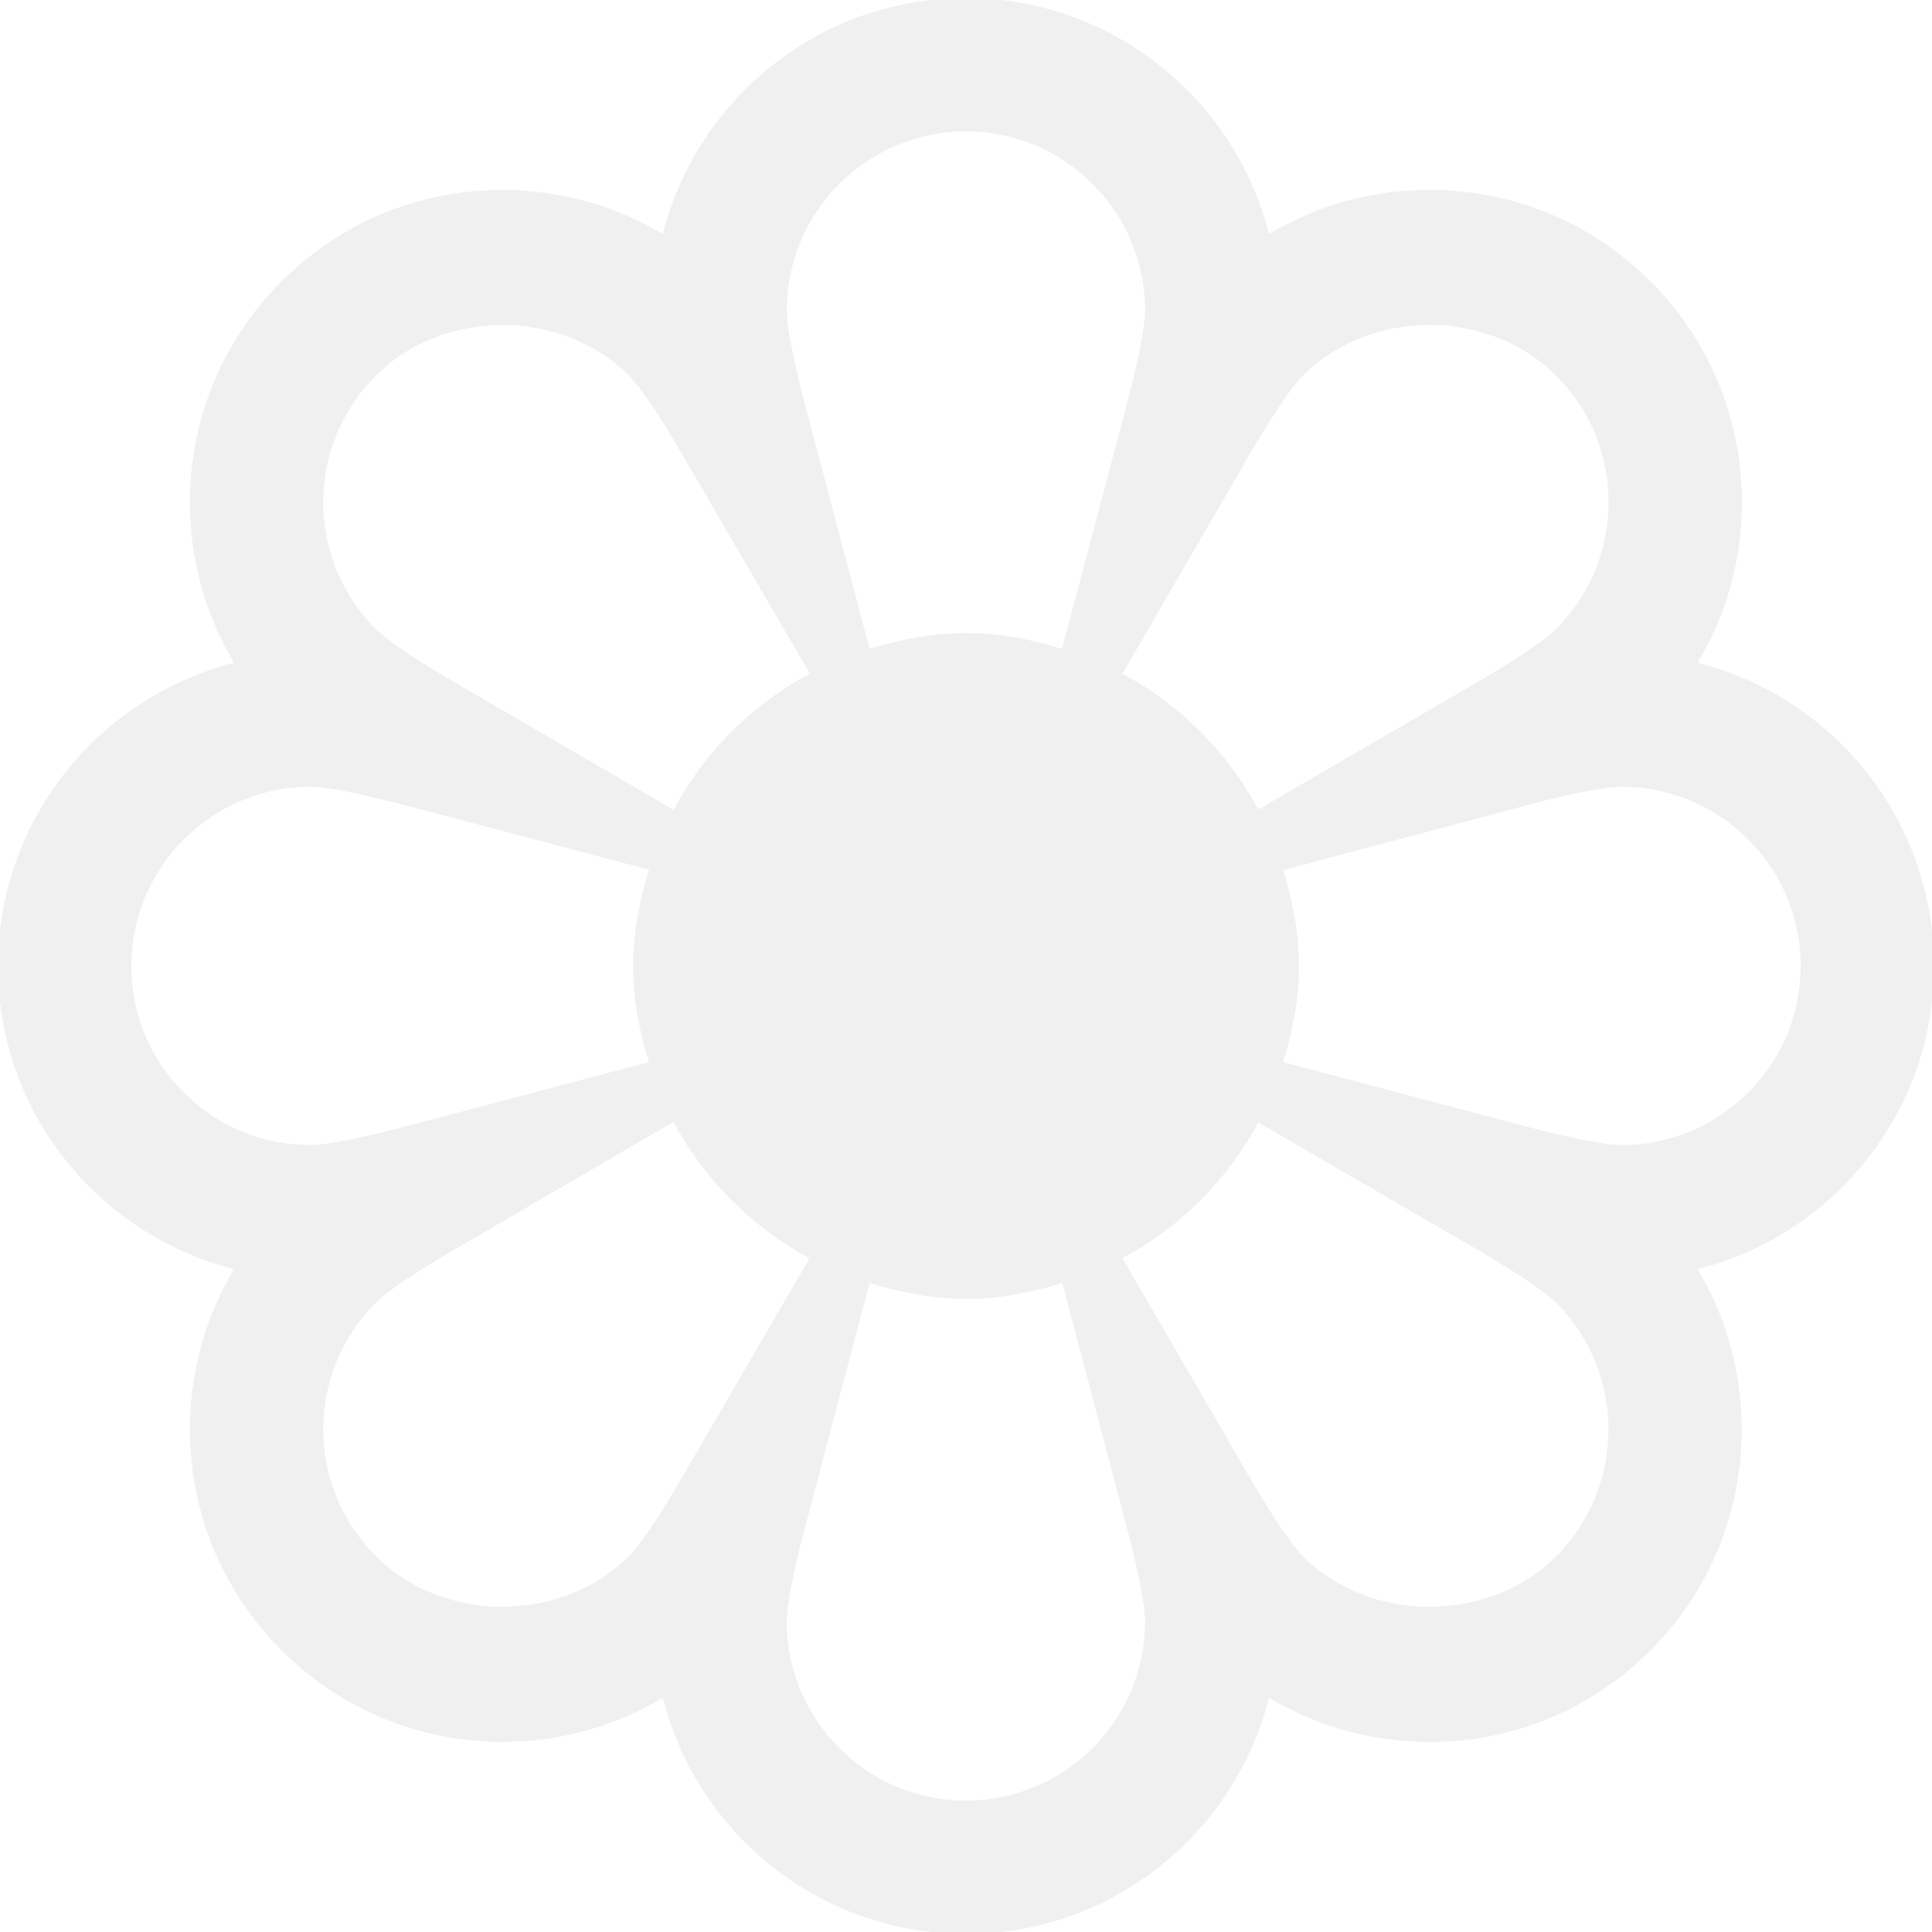
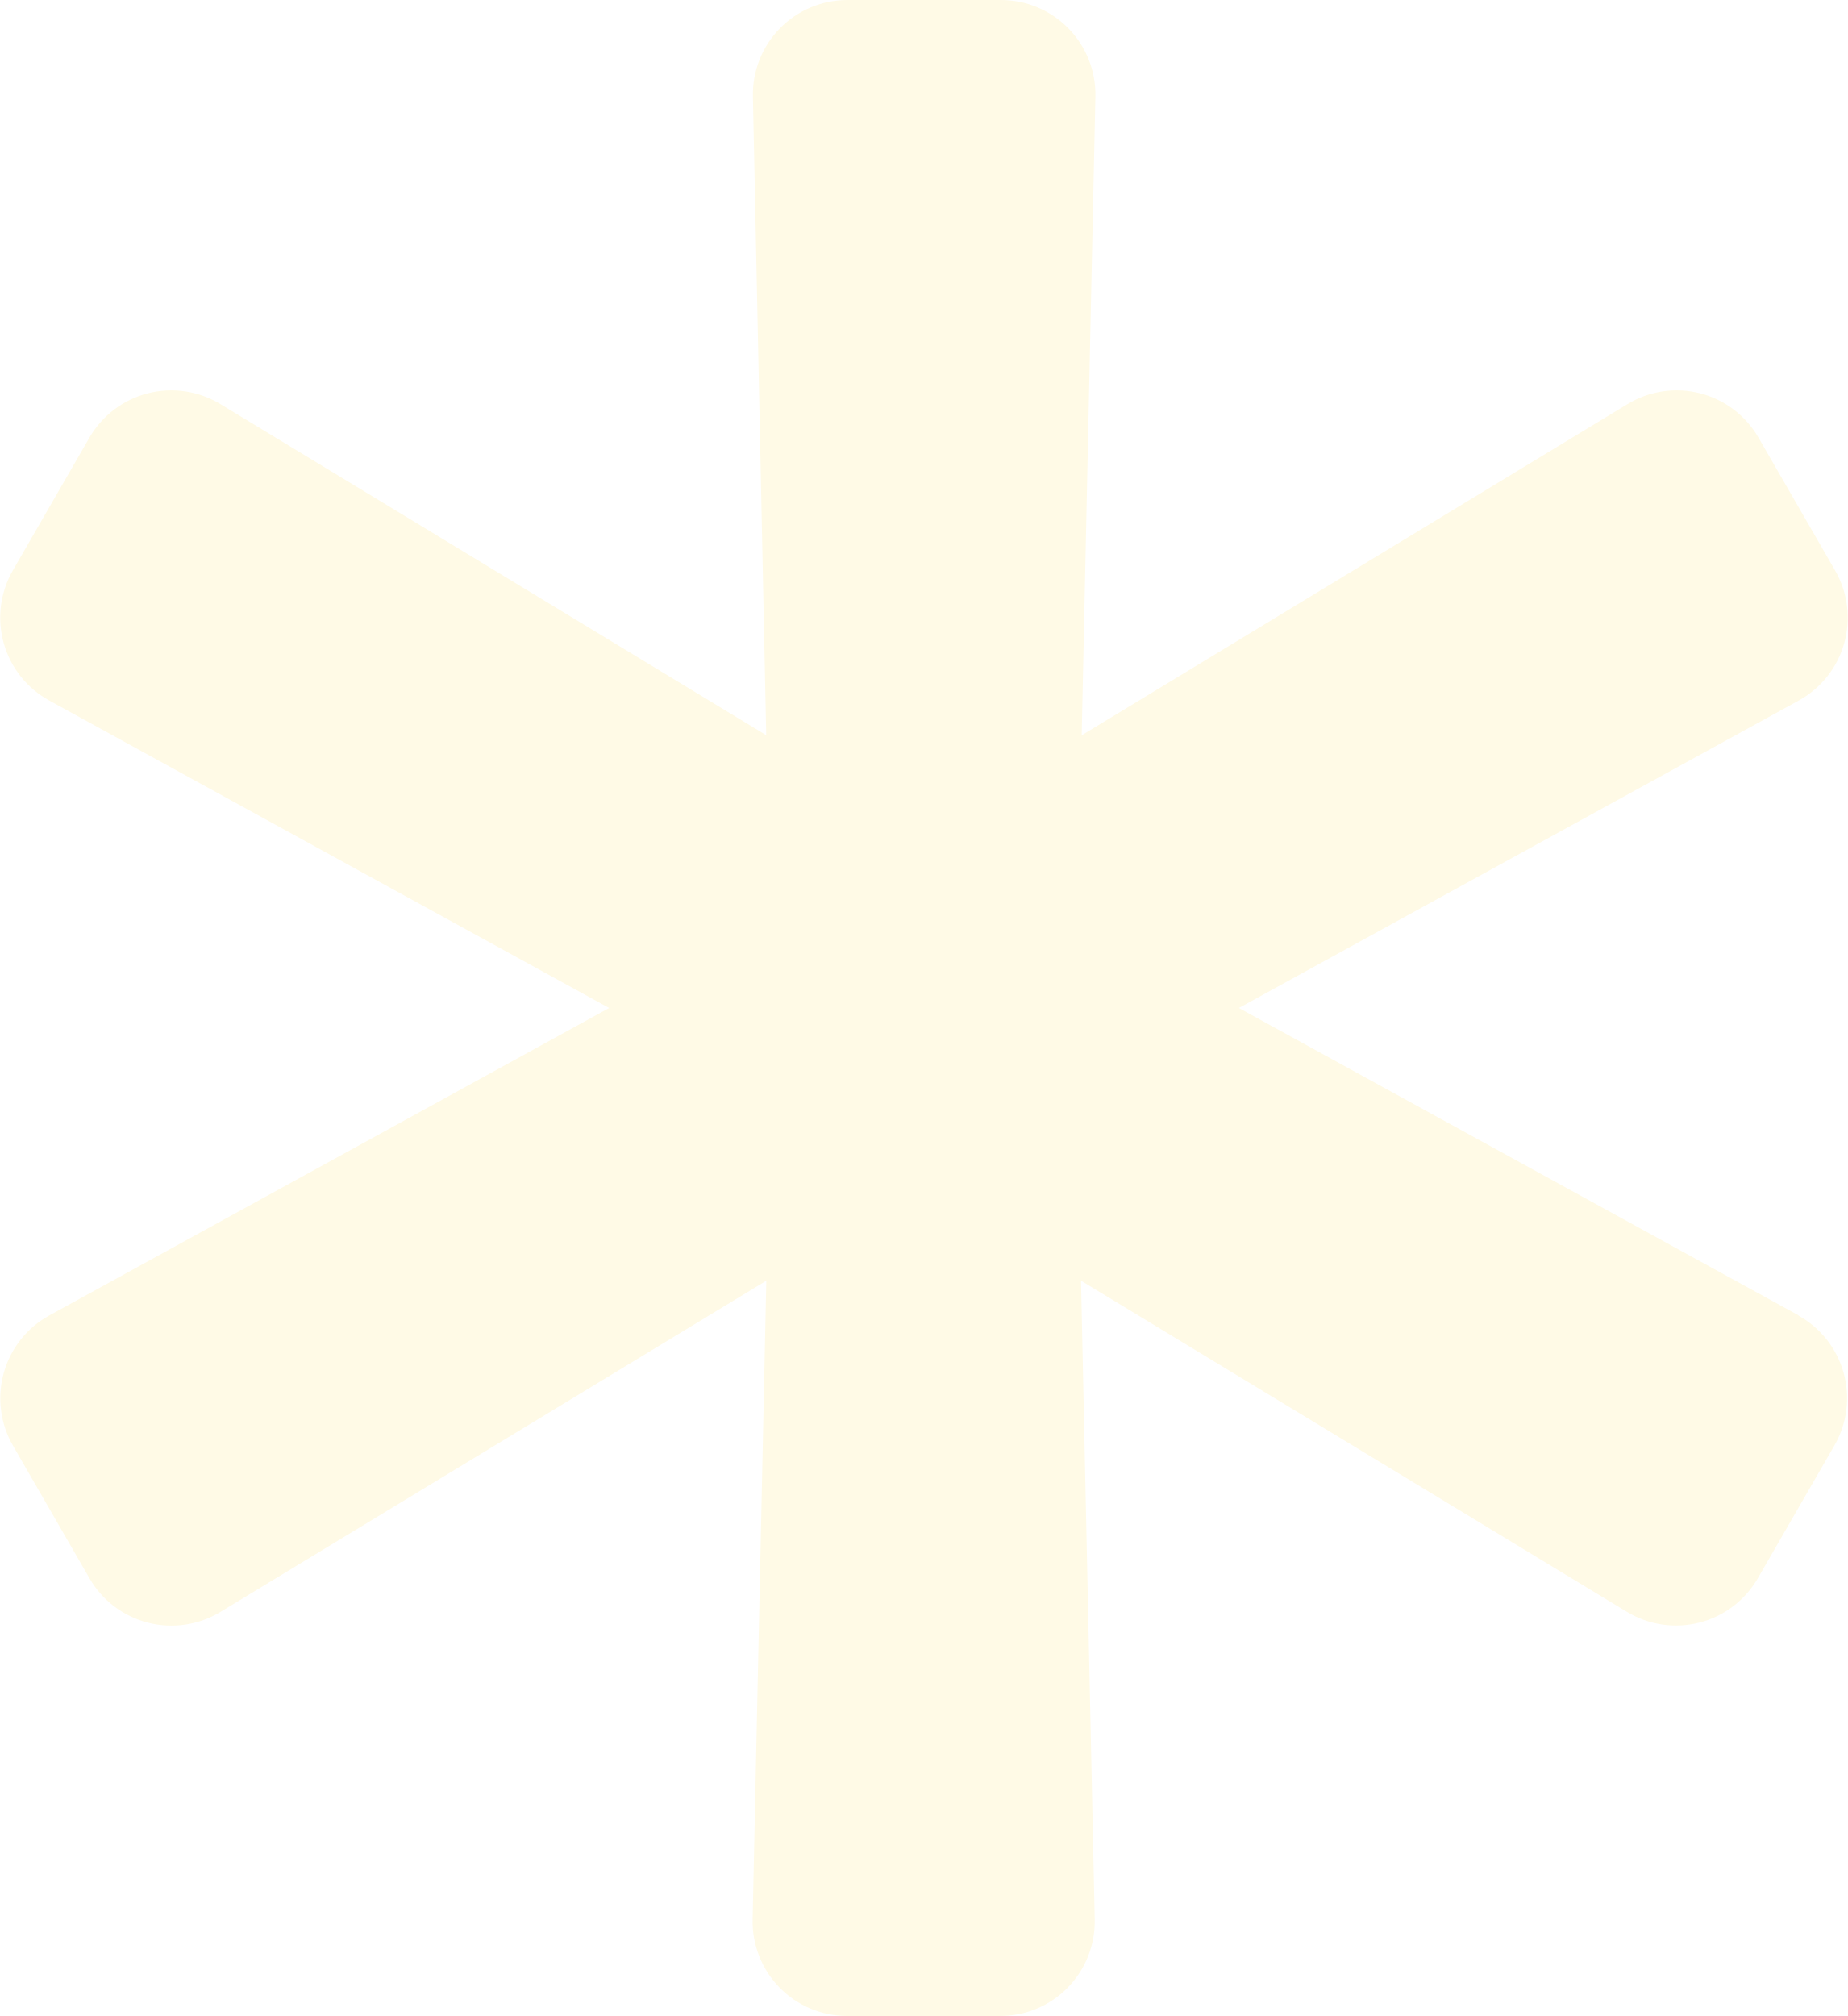
- <svg xmlns="http://www.w3.org/2000/svg" fill="#f0f0f0" height="800px" width="800px" version="1.1" id="Capa_1" viewBox="0 0 486.958 486.958" xml:space="preserve" stroke="#f0f0f0">
-   <g id="SVGRepo_bgCarrier" stroke-width="0" />
-   <g id="SVGRepo_tracerCarrier" stroke-linecap="round" stroke-linejoin="round" />
-   <g id="SVGRepo_iconCarrier">
-     <path id="XMLID_11_" d="M486.957,243.466c0-36.816-25.553-67.782-59.853-76.077c7.45-12.155,11.431-26.166,11.438-40.78 c0.008-20.92-8.127-40.566-22.901-55.333C400.866,56.503,381.22,48.36,360.308,48.36c-14.615,0-28.624,3.979-40.788,11.43 C311.193,25.522,280.252,0,243.459,0c-36.792,0-67.741,25.521-76.069,59.79c-12.147-7.442-26.141-11.415-40.749-11.415 c-20.903,0-40.558,8.143-55.348,22.926c-14.79,14.782-22.927,34.437-22.927,55.34c0.008,14.615,3.989,28.618,11.44,40.765 C25.53,175.717,0,206.667,0,243.459c-0.007,20.905,8.128,40.558,22.91,55.333c10.325,10.325,23.029,17.408,36.88,20.737 c-7.442,12.148-11.415,26.133-11.415,40.725c0,20.911,8.151,40.574,22.943,55.339c14.765,14.791,34.412,22.943,55.315,22.943 c14.608,0,28.602-3.981,40.749-11.415c8.303,34.293,39.26,59.837,76.077,59.837c36.808,0,67.759-25.545,76.07-59.831 c12.162,7.444,26.172,11.423,40.796,11.423c20.895,0,40.542-8.127,55.316-22.902c25.998-26.021,29.826-65.974,11.463-96.105 c13.859-3.327,26.58-10.419,36.919-20.751C478.821,284.008,486.966,264.355,486.957,243.466z M314.274,114.732 c8.271-14.265,12.379-19.032,13.732-20.393c17.273-17.244,47.34-17.258,64.582,0c8.612,8.604,13.357,20.059,13.349,32.255 c-0.007,12.203-4.759,23.682-13.421,32.343c-1.345,1.345-6.017,5.388-20.411,13.746l-55.172,32.033 c-7.841-14.822-19.893-26.875-34.723-34.706L314.274,114.732z M243.459,32.606c25.171,0,45.652,20.482,45.652,45.652 c0,1.919-0.461,8.104-4.703,24.112l-16.375,61.789c-7.809-2.421-15.946-4.1-24.55-4.1c-8.645,0-16.82,1.687-24.661,4.131 l-16.327-61.834c-4.083-15.476-4.695-21.74-4.695-24.097C197.799,53.088,218.28,32.606,243.459,32.606z M94.347,94.354 c17.256-17.242,47.324-17.25,64.582,0.008c1.663,1.665,5.667,6.52,13.715,20.355l32.159,55.268 c-14.87,7.848-26.962,19.939-34.81,34.817l-55.237-32.142c-14.329-8.336-19.025-12.387-20.387-13.749 c-8.637-8.621-13.389-20.083-13.397-32.279C80.972,114.447,85.725,102.982,94.347,94.354z M45.964,275.738 c-8.621-8.621-13.365-20.075-13.358-32.271c0-25.169,20.482-45.652,45.652-45.652c2.372,0,8.67,0.613,24.136,4.697l61.804,16.327 c-2.436,7.84-4.123,16.008-4.123,24.645c0,8.613,1.679,16.764,4.107,24.581l-61.804,16.335c-15.483,4.09-21.771,4.703-24.135,4.703 C66.047,289.103,54.585,284.358,45.964,275.738z M172.661,372.129c-8.351,14.375-12.387,19.058-13.748,20.411 c-17.242,17.258-47.285,17.272-64.543,0c-8.637-8.629-13.389-20.093-13.389-32.28c0-12.188,4.752-23.65,13.397-32.279 c1.671-1.671,6.544-5.683,20.37-13.732l55.213-32.167c7.834,14.878,19.909,26.978,34.771,34.842L172.661,372.129z M243.459,454.352 c-25.178,0-45.659-20.483-45.659-45.652c0-2.372,0.613-8.662,4.72-24.216l16.303-61.732c7.85,2.444,16.016,4.131,24.661,4.131 c8.629,0,16.789-1.688,24.622-4.115l16.286,61.699c4.107,15.563,4.72,21.86,4.72,24.232 C289.111,433.87,268.63,454.352,243.459,454.352z M392.58,392.604c-17.234,17.217-47.348,17.17-64.542,0 c-1.37-1.378-5.452-6.122-13.787-20.483l-32.032-55.188c14.829-7.842,26.89-19.893,34.723-34.723l55.18,32.04 c14.378,8.351,19.105,12.418,20.45,13.765C410.362,345.828,410.362,374.796,392.58,392.604z M440.979,275.729 c-8.629,8.629-20.108,13.381-32.312,13.381c-1.911,0-8.088-0.461-24.191-4.72l-61.685-16.319c2.429-7.817,4.108-15.969,4.108-24.589 c0-8.597-1.671-16.733-4.092-24.534l61.676-16.413c16.009-4.258,22.273-4.721,24.224-4.721c25.17,0,45.645,20.483,45.645,45.661 C454.36,255.654,449.608,267.109,440.979,275.729z" />
-   </g>
+ <svg xmlns="http://www.w3.org/2000/svg" className="" width="19.292" height="21.046">
+   <path fill="#fffae6" d="m20.281 13.733-5.846-3.21 5.846-3.21a.987.987 0 0 0 .379-1.358l-.8-1.387a.987.987 0 0 0-1.366-.35l-5.7 3.458.143-6.668A.987.987 0 0 0 11.947 0h-1.6a.987.987 0 0 0-.986 1.008L9.5 7.675 3.8 4.218a.987.987 0 0 0-1.366.35l-.8 1.387a.987.987 0 0 0 .38 1.358l5.846 3.21-5.846 3.21a.987.987 0 0 0-.379 1.358l.8 1.387a.987.987 0 0 0 1.366.35l5.7-3.458-.143 6.668a.987.987 0 0 0 .986 1.008h1.6a.987.987 0 0 0 .986-1.008l-.143-6.668 5.7 3.457a.987.987 0 0 0 1.366-.35l.8-1.387a.986.986 0 0 0-.379-1.358Z" transform="translate(-1.5)" />
</svg>
